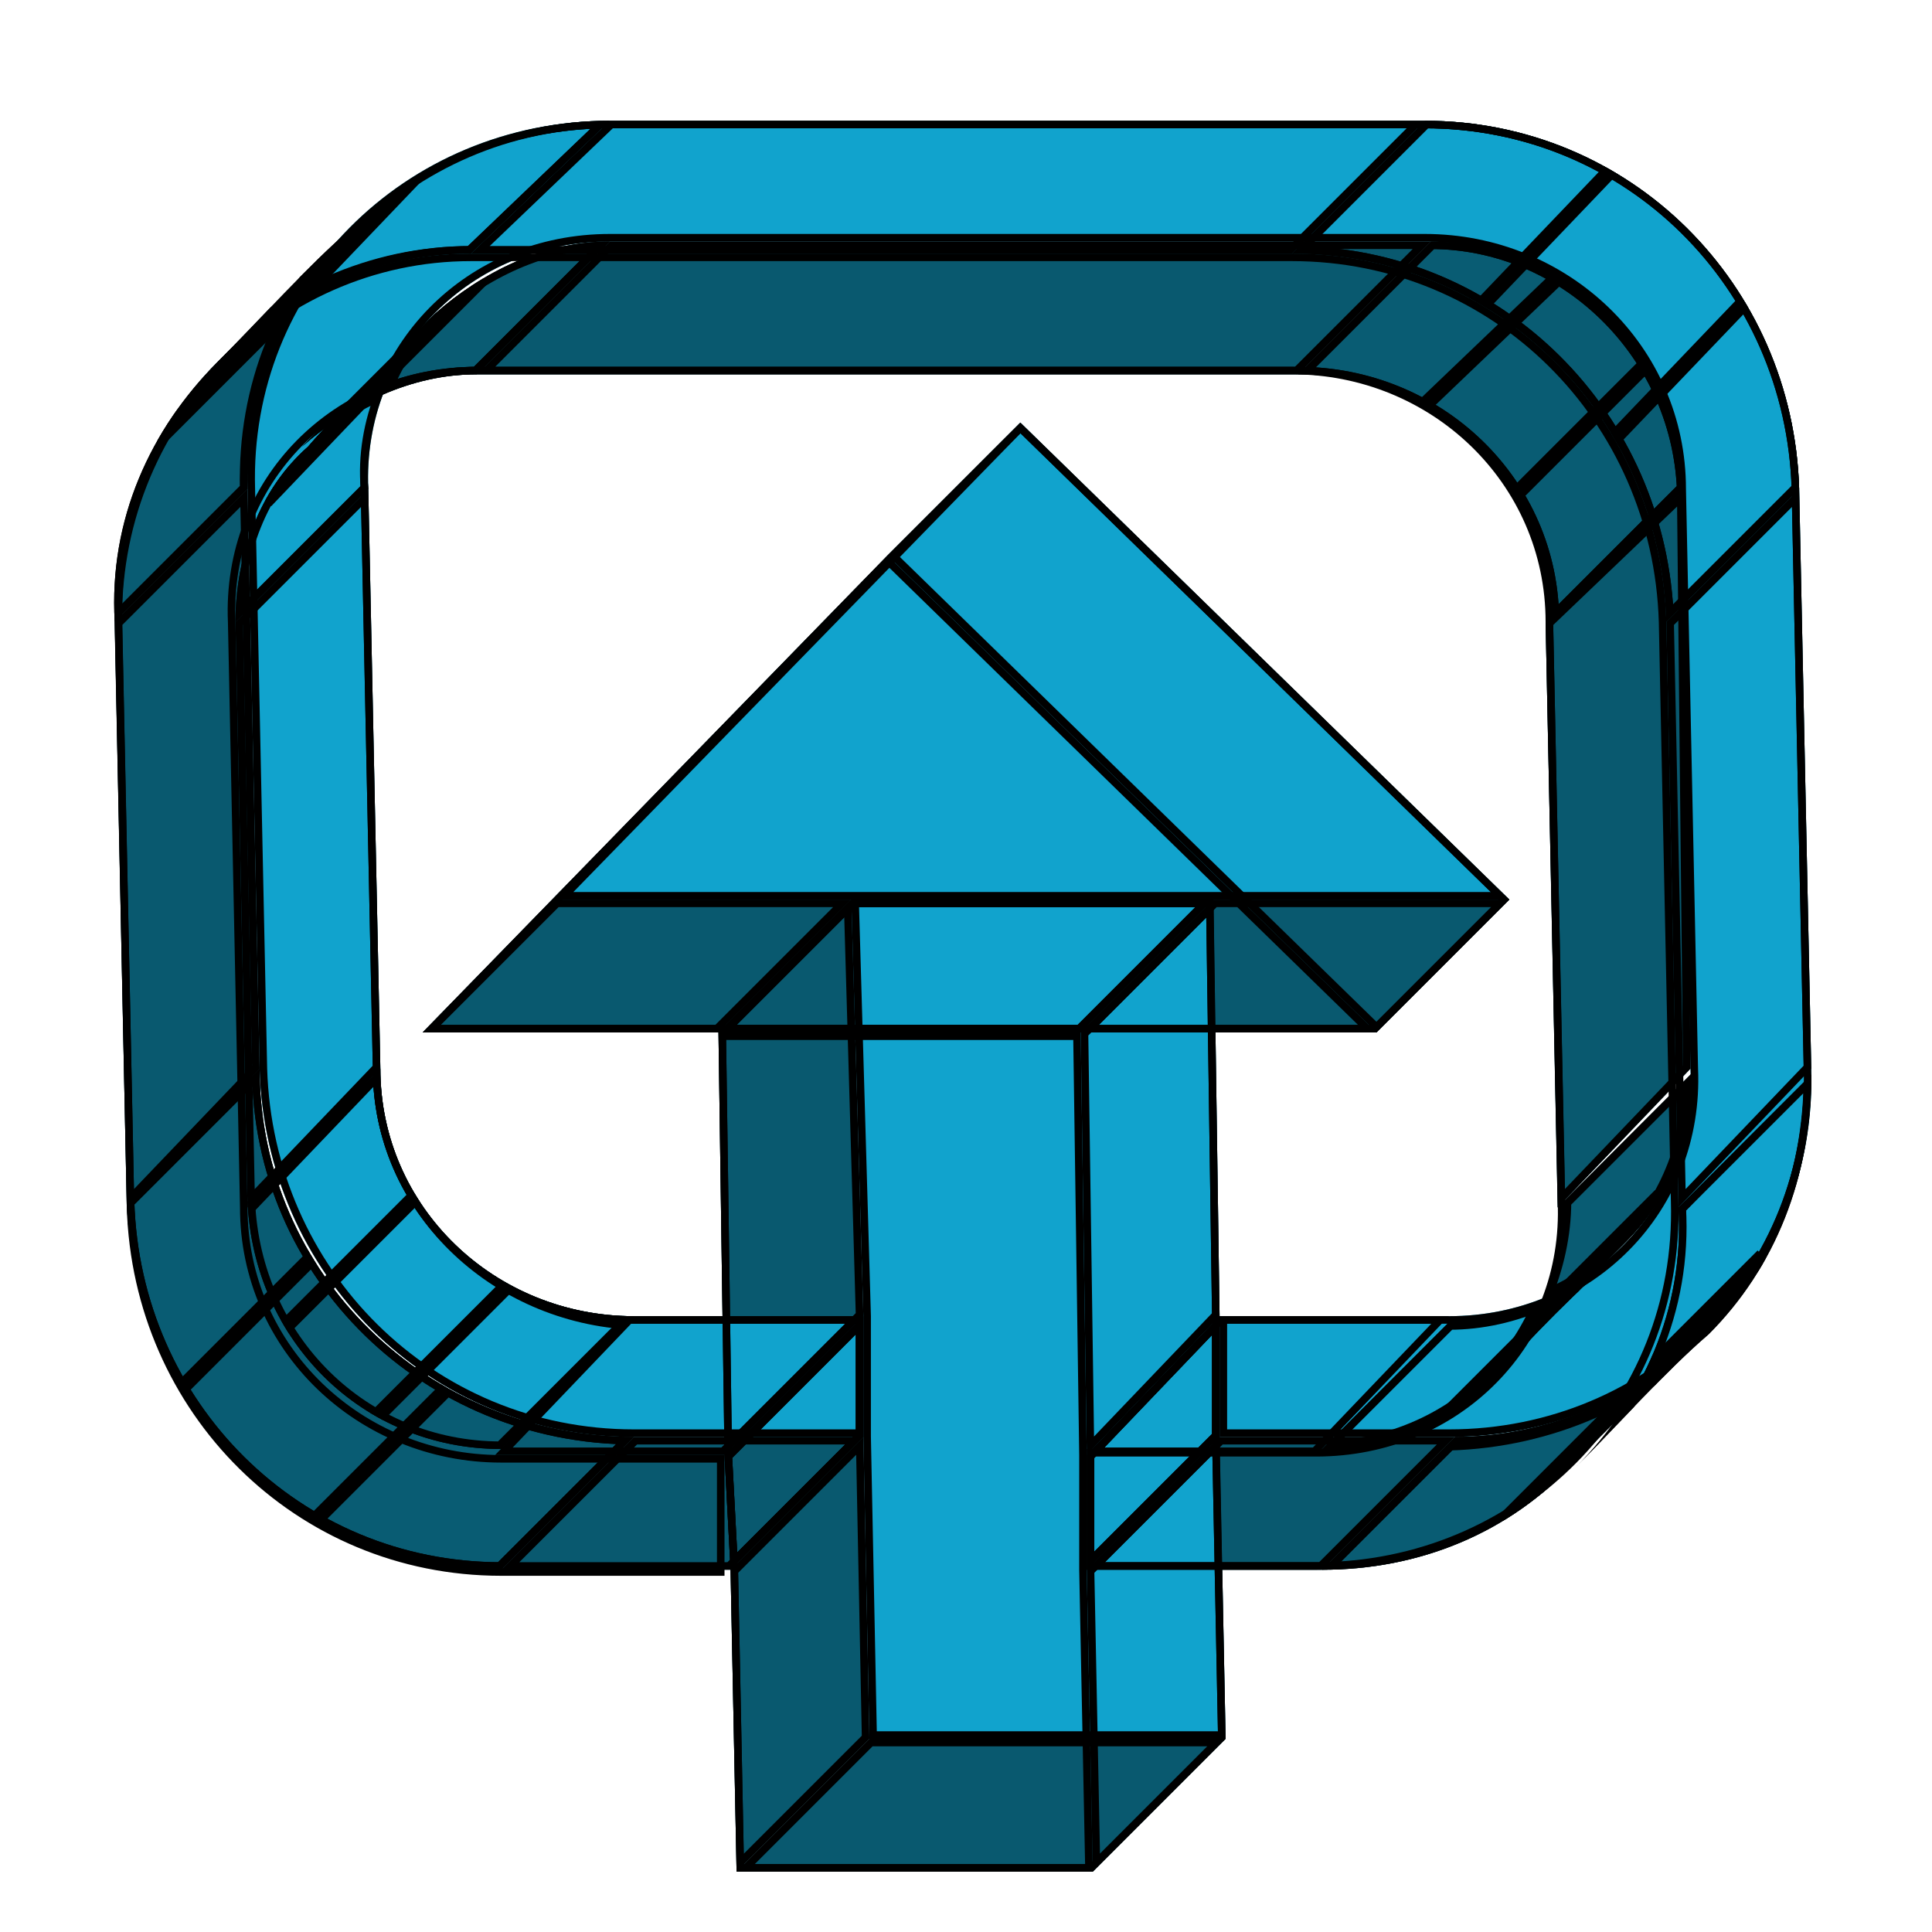
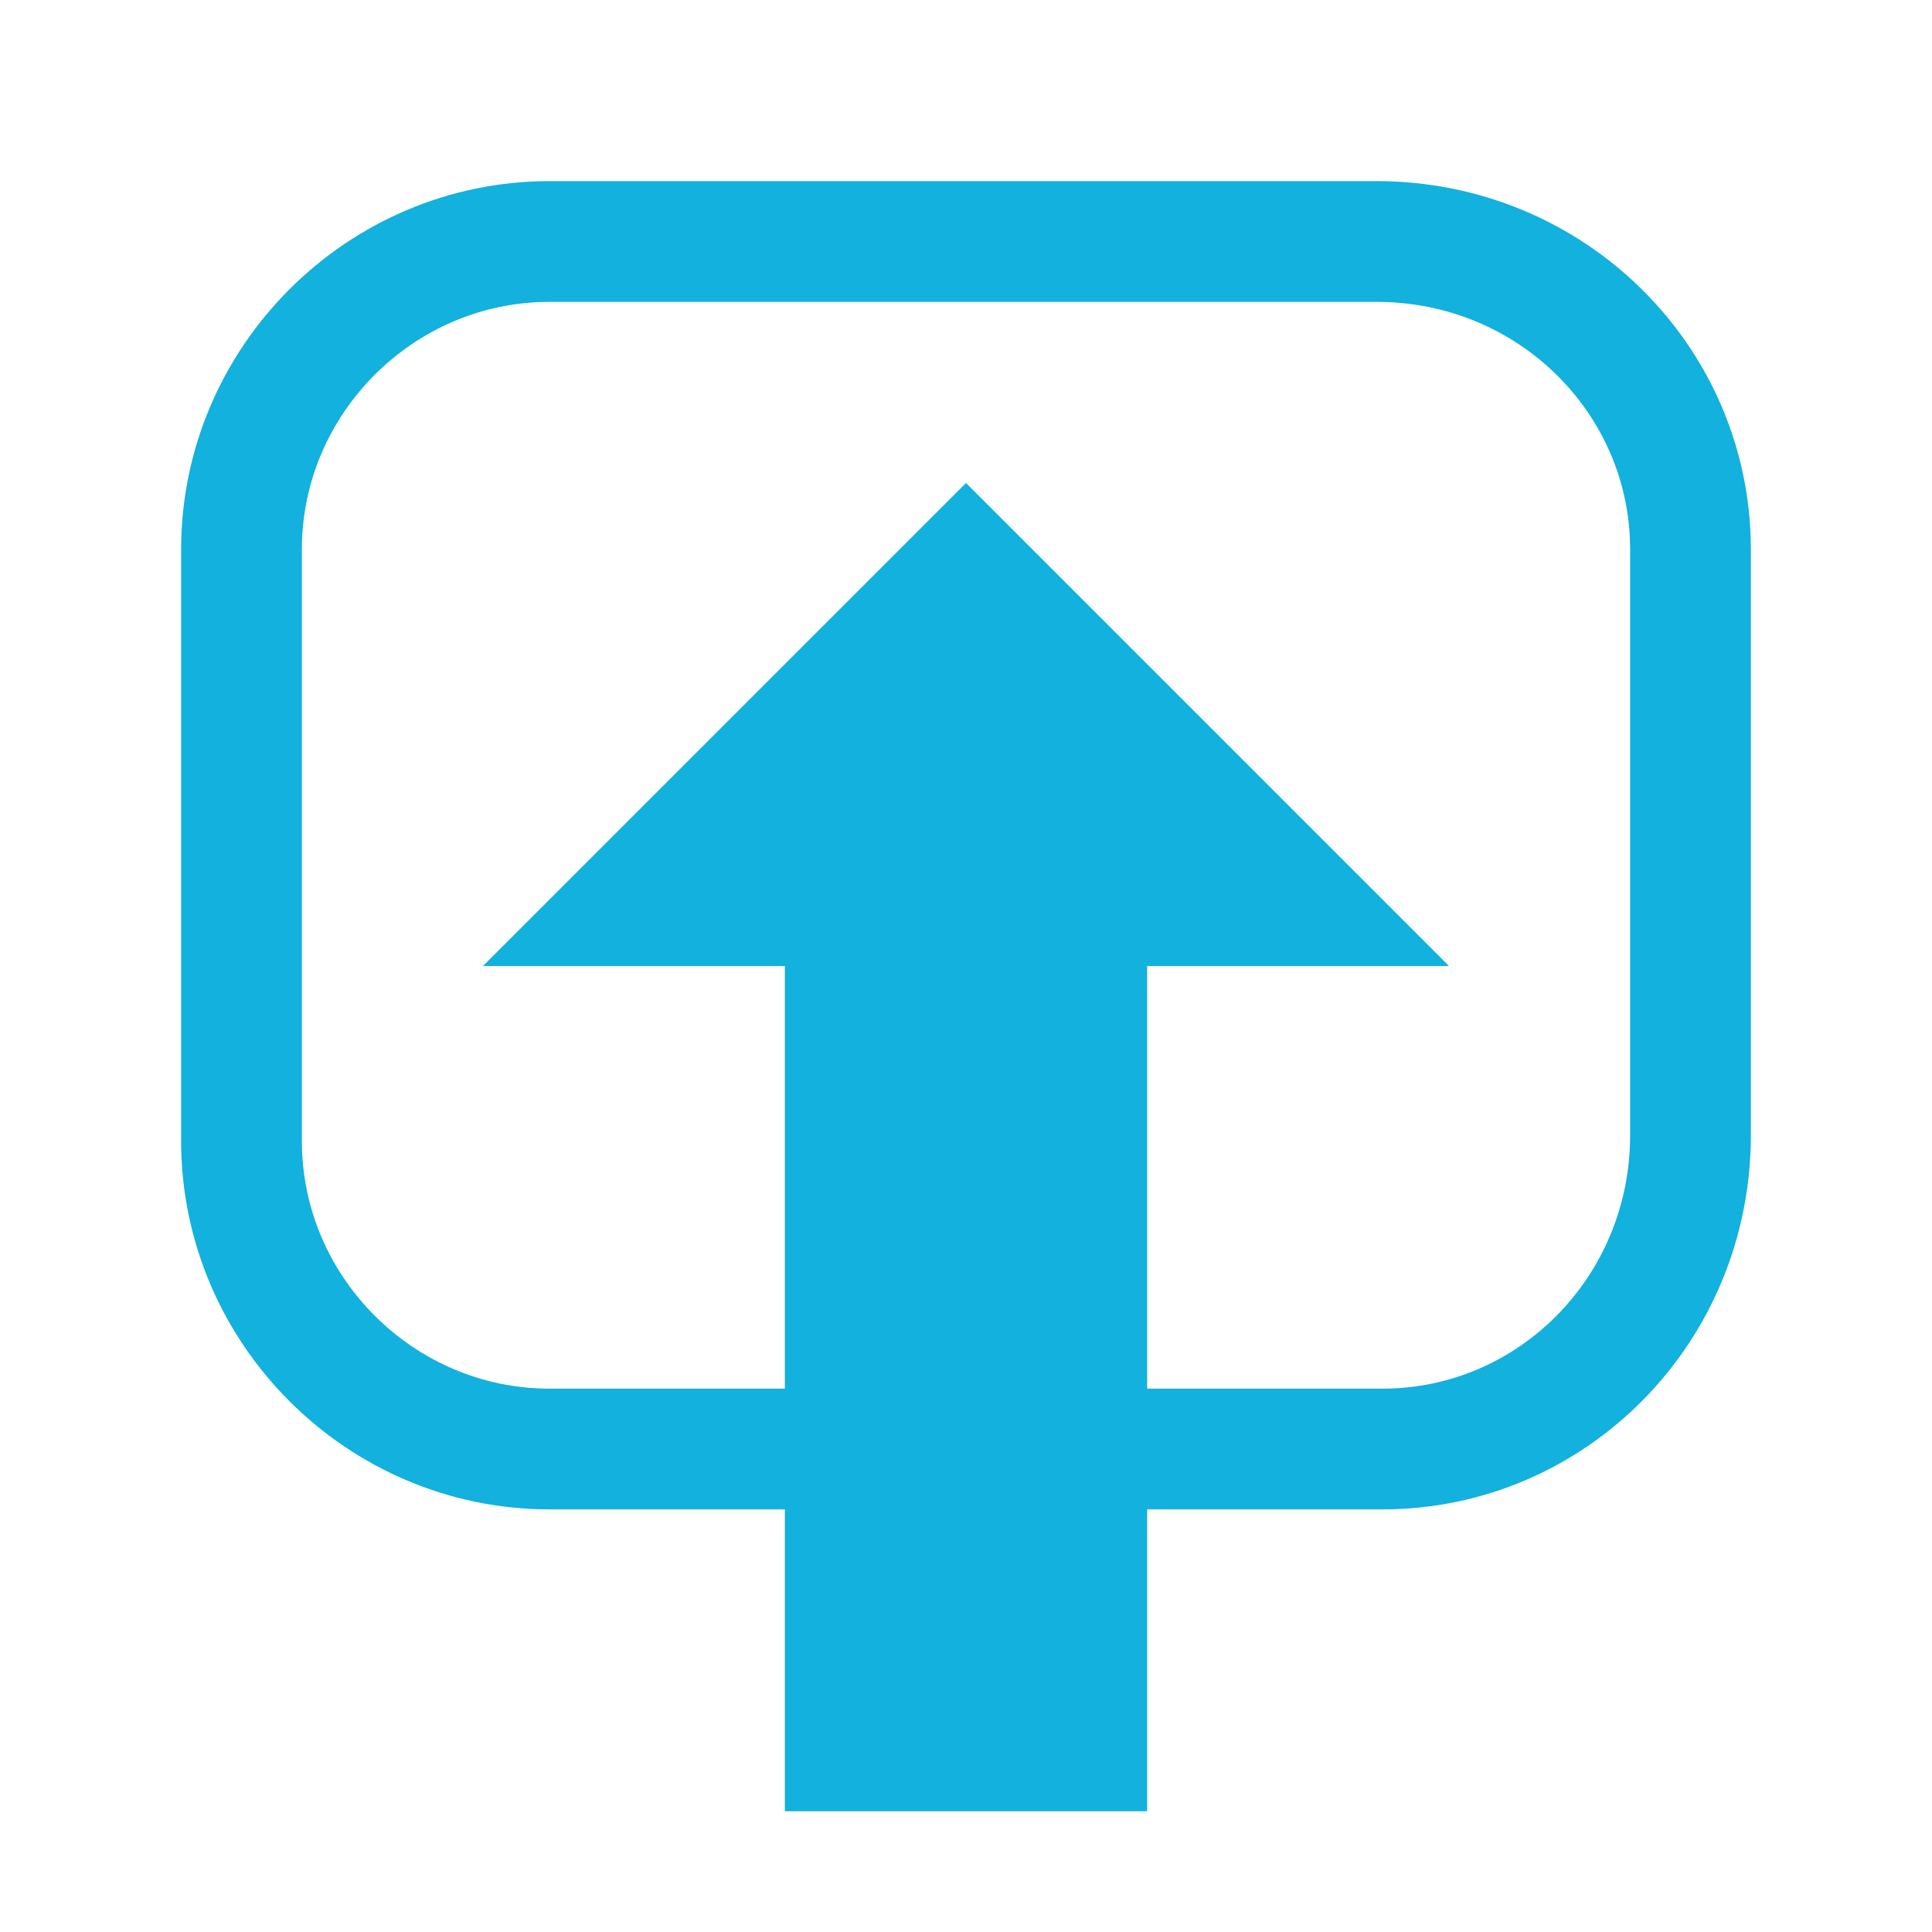
- <svg xmlns="http://www.w3.org/2000/svg" xmlns:xlink="http://www.w3.org/1999/xlink" viewBox="0 0 32 32">
+ <svg xmlns="http://www.w3.org/2000/svg" viewBox="0 0 32 32">
  <style type="text/css">
- 	.st0{enable-background:new    ;}
- 	.st1{clip-path:url(#SVGID_2_);enable-background:new    ;}
- 	.st2{fill:#095C73;}
- 	.st3{fill:#09596F;}
- 	.st4{clip-path:url(#SVGID_4_);enable-background:new    ;}
- 	.st5{clip-path:url(#SVGID_6_);enable-background:new    ;}
- 	.st6{clip-path:url(#SVGID_8_);enable-background:new    ;}
- 	.st7{clip-path:url(#SVGID_10_);enable-background:new    ;}
- 	.st8{fill:#11A3CD;}
- 	.st9{clip-path:url(#SVGID_12_);enable-background:new    ;}
- 	.st10{clip-path:url(#SVGID_14_);fill:none;stroke:#000000;stroke-width:0.25;stroke-miterlimit:10;}
- 	.st11{clip-path:url(#SVGID_16_);fill:none;stroke:#000000;stroke-width:0.25;stroke-miterlimit:10;}
- 	.st12{clip-path:url(#SVGID_18_);enable-background:new    ;}
- 	.st13{fill:none;stroke:#000000;stroke-width:0.25;stroke-miterlimit:10;}
- 	.st14{clip-path:url(#SVGID_18_);fill:none;stroke:#000000;stroke-width:0.25;stroke-miterlimit:10;}
- 	.st15{clip-path:url(#SVGID_20_);fill:none;stroke:#000000;stroke-width:0.25;stroke-miterlimit:10;}
- 	.st16{clip-path:url(#SVGID_22_);enable-background:new    ;}
- 	.st17{clip-path:url(#SVGID_22_);fill:none;stroke:#000000;stroke-width:0.25;stroke-miterlimit:10;}
- 	.st18{clip-path:url(#SVGID_24_);enable-background:new    ;}
- 	.st19{clip-path:url(#SVGID_24_);fill:none;stroke:#000000;stroke-width:0.25;stroke-miterlimit:10;}
- 	.st20{clip-path:url(#SVGID_26_);fill:none;stroke:#000000;stroke-width:0.25;stroke-miterlimit:10;}
- 	.st21{clip-path:url(#SVGID_28_);fill:none;stroke:#000000;stroke-width:0.25;stroke-miterlimit:10;}
- 	.st22{clip-path:url(#SVGID_30_);fill:none;stroke:#000000;stroke-width:0.25;stroke-miterlimit:10;}
- 	.st23{clip-path:url(#SVGID_32_);enable-background:new    ;}
- 	.st24{clip-path:url(#SVGID_32_);fill:none;stroke:#000000;stroke-width:0.25;stroke-miterlimit:10;}
- 	.st25{clip-path:url(#SVGID_34_);enable-background:new    ;}
- 	.st26{clip-path:url(#SVGID_34_);fill:none;stroke:#000000;stroke-width:0.25;stroke-miterlimit:10;}
- 	.st27{clip-path:url(#SVGID_36_);fill:none;stroke:#000000;stroke-width:0.25;stroke-miterlimit:10;}
- 	.st28{clip-path:url(#SVGID_38_);enable-background:new    ;}
- 	.st29{clip-path:url(#SVGID_38_);fill:none;stroke:#000000;stroke-width:0.25;stroke-miterlimit:10;}
- 	.st30{clip-path:url(#SVGID_40_);fill:none;stroke:#000000;stroke-width:0.25;stroke-miterlimit:10;}
- 	.st31{clip-path:url(#SVGID_42_);enable-background:new    ;}
- 	.st32{clip-path:url(#SVGID_42_);fill:none;stroke:#000000;stroke-width:0.25;stroke-miterlimit:10;}
- 	.st33{clip-path:url(#SVGID_44_);enable-background:new    ;}
- 	.st34{clip-path:url(#SVGID_44_);fill:none;stroke:#000000;stroke-width:0.25;stroke-miterlimit:10;}
- 	.st35{clip-path:url(#SVGID_46_);fill:none;stroke:#000000;stroke-width:0.25;stroke-miterlimit:10;}
- 	.st36{clip-path:url(#SVGID_48_);enable-background:new    ;}
- 	.st37{clip-path:url(#SVGID_48_);fill:none;stroke:#000000;stroke-width:0.25;stroke-miterlimit:10;}
- 	.st38{clip-path:url(#SVGID_50_);fill:none;stroke:#000000;stroke-width:0.25;stroke-miterlimit:10;}
- 	.st39{clip-path:url(#SVGID_52_);fill:none;stroke:#000000;stroke-width:0.25;stroke-miterlimit:10;}
- 	.st40{clip-path:url(#SVGID_54_);fill:none;stroke:#000000;stroke-width:0.25;stroke-miterlimit:10;}
- 	.st41{clip-path:url(#SVGID_56_);enable-background:new    ;}
- 	.st42{clip-path:url(#SVGID_56_);fill:none;stroke:#000000;stroke-width:0.25;stroke-miterlimit:10;}
- 	.st43{clip-path:url(#SVGID_58_);fill:none;stroke:#000000;stroke-width:0.25;stroke-miterlimit:10;}
- 	.st44{clip-path:url(#SVGID_60_);enable-background:new    ;}
- 	.st45{clip-path:url(#SVGID_60_);fill:none;stroke:#000000;stroke-width:0.25;stroke-miterlimit:10;}
- 	.st46{clip-path:url(#SVGID_62_);enable-background:new    ;}
- 	.st47{clip-path:url(#SVGID_62_);fill:none;stroke:#000000;stroke-width:0.25;stroke-miterlimit:10;}
- 	.st48{clip-path:url(#SVGID_64_);fill:none;stroke:#000000;stroke-width:0.25;stroke-miterlimit:10;}
- 	.st49{clip-path:url(#SVGID_66_);fill:none;stroke:#000000;stroke-width:0.25;stroke-miterlimit:10;}
- 	.st50{clip-path:url(#SVGID_68_);fill:none;stroke:#000000;stroke-width:0.25;stroke-miterlimit:10;}
- 	.st51{clip-path:url(#SVGID_70_);fill:none;stroke:#000000;stroke-width:0.25;stroke-miterlimit:10;}
- 	.st52{clip-path:url(#SVGID_72_);fill:none;stroke:#000000;stroke-width:0.25;stroke-miterlimit:10;}
- 	.st53{clip-path:url(#SVGID_74_);fill:none;stroke:#000000;stroke-width:0.25;stroke-miterlimit:10;}
- 	.st54{clip-path:url(#SVGID_76_);fill:none;stroke:#000000;stroke-width:0.25;stroke-miterlimit:10;}
- 	.st55{clip-path:url(#SVGID_78_);fill:none;stroke:#000000;stroke-width:0.25;stroke-miterlimit:10;}
- 	.st56{clip-path:url(#SVGID_80_);fill:none;stroke:#000000;stroke-width:0.25;stroke-miterlimit:10;}
- 	.st57{clip-path:url(#SVGID_82_);fill:none;stroke:#000000;stroke-width:0.25;stroke-miterlimit:10;}
- 	.st58{clip-path:url(#SVGID_84_);fill:none;stroke:#000000;stroke-width:0.25;stroke-miterlimit:10;}
- 	.st59{clip-path:url(#SVGID_86_);fill:none;stroke:#000000;stroke-width:0.25;stroke-miterlimit:10;}
- 	.st60{clip-path:url(#SVGID_88_);fill:none;stroke:#000000;stroke-width:0.25;stroke-miterlimit:10;}
- 	.st61{clip-path:url(#SVGID_90_);fill:none;stroke:#000000;stroke-width:0.25;stroke-miterlimit:10;}
- 	.st62{clip-path:url(#SVGID_92_);fill:none;stroke:#000000;stroke-width:0.25;stroke-miterlimit:10;}
- 	.st63{clip-path:url(#SVGID_94_);fill:none;stroke:#000000;stroke-width:0.25;stroke-miterlimit:10;}
- 	.st64{clip-path:url(#SVGID_96_);fill:none;stroke:#000000;stroke-width:0.25;stroke-miterlimit:10;}
- 	.st65{clip-path:url(#SVGID_98_);fill:none;stroke:#000000;stroke-width:0.25;stroke-miterlimit:10;}
+ 	.st0{fill:none;stroke:#12B1DE;stroke-width:2;stroke-miterlimit:10;}
+ 	.st1{fill:#12B1DE;}
</style>
  <g>
-     <g>
-       <g class="st0">
-         <g class="st0">
-           <defs>
-             <path id="SVGID_1_" class="st0" d="M27.9,8.1l-2.2,2.2c0-2.3-1.9-4.1-4.2-4.1L23.7,4C25.9,4,27.8,5.8,27.9,8.1z" />
-           </defs>
-           <clipPath id="SVGID_2_">
-             <use xlink:href="#SVGID_1_" style="overflow:visible;" />
-           </clipPath>
-           <g class="st1">
-             <path class="st2" d="M27.9,8.1l-2.2,2.2c0-2.3-1.9-4.1-4.2-4.1L23.7,4C25.9,4,27.8,5.8,27.9,8.1" />
-           </g>
-         </g>
-         <g>
-           <polygon class="st3" points="28,17.7 25.8,20 25.6,10.3 27.9,8.1     " />
-         </g>
-         <g>
-           <polygon class="st3" points="23.7,4 21.5,6.2 7.9,6.2 10.1,4     " />
-         </g>
-         <g class="st0">
-           <defs>
-             <path id="SVGID_3_" class="st0" d="M26.9,20.6l-2.2,2.2c0.7-0.7,1.2-1.8,1.2-2.9l2.2-2.2C28.1,18.9,27.6,19.9,26.9,20.6z" />
-           </defs>
-           <clipPath id="SVGID_4_">
-             <use xlink:href="#SVGID_3_" style="overflow:visible;" />
-           </clipPath>
-           <g class="st4">
-             <path class="st2" d="M26.9,20.6l-2.2,2.2c0.7-0.7,1.2-1.8,1.2-2.9l2.2-2.2C28.1,18.9,27.6,19.9,26.9,20.6" />
-           </g>
-         </g>
-         <g>
-           <polygon class="st3" points="25,14.9 22.8,17.1 17.9,17.1 20.1,14.9     " />
-         </g>
-         <g class="st0">
-           <defs>
-             <path id="SVGID_5_" class="st0" d="M5,7.4l2.2-2.2C8,4.5,9,4,10.1,4L7.9,6.2C6.8,6.2,5.8,6.7,5,7.4z" />
-           </defs>
-           <clipPath id="SVGID_6_">
-             <use xlink:href="#SVGID_5_" style="overflow:visible;" />
-           </clipPath>
-           <g class="st5">
-             <path class="st2" d="M10.1,4L7.9,6.2C6.8,6.2,5.8,6.7,5,7.4l2.2-2.2C8,4.5,9,4,10.1,4" />
-           </g>
-         </g>
-         <g class="st0">
-           <defs>
-             <path id="SVGID_7_" class="st0" d="M28.3,22l-2.2,2.2C25,25.4,23.5,26,21.9,26l2.2-2.2C25.7,23.8,27.2,23.1,28.3,22z" />
-           </defs>
-           <clipPath id="SVGID_8_">
-             <use xlink:href="#SVGID_7_" style="overflow:visible;" />
-           </clipPath>
-           <g class="st6">
-             <path class="st2" d="M28.3,22l-2.2,2.2C25,25.4,23.5,26,21.9,26l2.2-2.2C25.7,23.8,27.2,23.1,28.3,22" />
-           </g>
-         </g>
-         <g>
-           <polygon class="st3" points="20.1,14.9 17.9,17.1 11.9,17.1 14.1,14.9     " />
-         </g>
-         <g>
-           <polygon class="st3" points="20.2,23.8 18,26 18,24.1 20.2,21.8     " />
-         </g>
-         <g>
-           <polygon class="st3" points="24.1,23.8 21.9,26 18,26 20.2,23.8     " />
-         </g>
-         <g class="st0">
-           <defs>
-             <path id="SVGID_9_" class="st0" d="M3.6,6l2.2-2.2C4.7,4.9,4.1,6.4,4.1,8.1l-2.2,2.2C1.8,8.6,2.5,7.1,3.6,6z" />
-           </defs>
-           <clipPath id="SVGID_10_">
-             <use xlink:href="#SVGID_9_" style="overflow:visible;" />
-           </clipPath>
-           <g class="st7">
-             <path class="st2" d="M4.1,8.1l-2.2,2.2c0-1.7,0.6-3.2,1.7-4.3l2.2-2.2C4.7,4.9,4.1,6.4,4.1,8.1" />
-           </g>
-         </g>
-         <g>
-           <polygon class="st3" points="9.2,14.9 7,17.1 14.7,9.2 16.9,7     " />
-         </g>
-         <g>
-           <polygon class="st3" points="14.1,14.9 11.9,17.1 7,17.1 9.2,14.9     " />
-         </g>
-         <g>
-           <polygon class="st8" points="16.9,7 25,14.9 20.1,14.9 14.1,14.9 9.2,14.9     " />
-         </g>
-         <g>
-           <polygon class="st3" points="14.3,21.8 12,24.1 11.9,17.1 14.1,14.9     " />
-         </g>
-         <g>
-           <polygon class="st3" points="14.3,23.8 12.1,26 12,24.1 14.3,21.8     " />
-         </g>
-         <g>
-           <polygon class="st3" points="14.3,23.8 12.1,26 8.3,26 10.5,23.8     " />
-         </g>
-         <g>
-           <polygon class="st3" points="4.3,17.7 2.1,20 1.9,10.3 4.1,8.1     " />
-         </g>
-         <g>
-           <polygon class="st3" points="14.4,28.8 12.2,31 12.1,26 14.3,23.8     " />
-         </g>
-         <g>
-           <polygon class="st3" points="20.3,28.8 18.1,31 12.2,31 14.4,28.8     " />
-         </g>
-         <g>
-           <polygon class="st8" points="20.1,14.9 20.2,21.8 20.2,23.8 20.3,28.8 14.4,28.8 14.3,23.8 14.3,21.8 14.1,14.9     " />
-         </g>
-         <g>
-           <path class="st8" d="M23.6,2c3.4,0,6.1,2.7,6.2,6.1l0.2,9.6c0.1,3.4-2.6,6.1-6,6.1h-3.8l0-2H24c2.3,0,4.1-1.8,4-4.1l-0.2-9.6      c0-2.3-1.9-4.1-4.2-4.1H10.1C7.8,4,6,5.8,6.1,8.1l0.2,9.6c0,2.3,1.9,4.1,4.2,4.1h3.8l0,2h-3.8c-3.4,0-6.1-2.7-6.2-6.1L4.1,8.1      C4,4.7,6.7,2,10.1,2L23.6,2z" />
-         </g>
-         <g class="st0">
-           <defs>
-             <path id="SVGID_11_" class="st0" d="M10.5,23.8L8.3,26c-3.4,0-6.1-2.7-6.2-6.1l2.2-2.2C4.3,21.1,7.1,23.8,10.5,23.8z" />
-           </defs>
-           <clipPath id="SVGID_12_">
-             <use xlink:href="#SVGID_11_" style="overflow:visible;" />
-           </clipPath>
-           <g class="st9">
-             <path class="st2" d="M10.5,23.8L8.3,26c-3.4,0-6.1-2.7-6.2-6.1l2.2-2.2C4.3,21.1,7.1,23.8,10.5,23.8" />
-           </g>
-         </g>
-       </g>
-     </g>
-   </g>
-   <g>
-     <g>
-       <g class="st0">
-         <g class="st0">
-           <defs>
-             <path id="SVGID_13_" class="st0" d="M21.4,4.2c3.4,0,6.1,2.7,6.2,6.1l0.2,9.6c0.1,3.4-2.6,6.1-6,6.1H18l0-2h3.8       c2.3,0,4.1-1.8,4-4.1l-0.2-9.6c0-2.3-1.9-4.1-4.2-4.1H7.9c-2.3,0-4.1,1.8-4,4.1L4.1,20c0,2.3,1.9,4.1,4.2,4.1H12l0,2H8.3       c-3.4,0-6.1-2.7-6.2-6.1l-0.2-9.6C1.8,7,4.5,4.2,7.8,4.2H21.4z" />
-           </defs>
-           <clipPath id="SVGID_14_">
-             <use xlink:href="#SVGID_13_" style="overflow:visible;" />
-           </clipPath>
-           <path class="st10" d="M21.4,4.2c3.4,0,6.1,2.7,6.2,6.1l0.2,9.6c0.1,3.4-2.6,6.1-6,6.1H18l0-2h3.8c2.3,0,4.1-1.8,4-4.1l-0.2-9.6      c0-2.3-1.9-4.1-4.2-4.1H7.9c-2.3,0-4.1,1.8-4,4.1L4.1,20c0,2.3,1.9,4.1,4.2,4.1H12l0,2H8.3c-3.4,0-6.1-2.7-6.2-6.1l-0.2-9.6      C1.8,7,4.5,4.2,7.8,4.2H21.4z" />
-         </g>
-         <g class="st0">
-           <defs>
-             <path id="SVGID_15_" class="st0" d="M23.6,2c3.4,0,6.1,2.7,6.2,6.1l0.2,9.6c0.1,3.4-2.6,6.1-6,6.1h-3.8l0-2H24       c2.3,0,4.1-1.8,4-4.1l-0.2-9.6c0-2.3-1.9-4.1-4.2-4.1H10.1C7.8,4,6,5.8,6.1,8.1l0.2,9.6c0,2.3,1.9,4.1,4.2,4.1h3.8l0,2h-3.8       c-3.4,0-6.1-2.7-6.2-6.1L4.1,8.1C4,4.7,6.7,2,10.1,2L23.6,2z" />
-           </defs>
-           <clipPath id="SVGID_16_">
-             <use xlink:href="#SVGID_15_" style="overflow:visible;" />
-           </clipPath>
-           <path class="st11" d="M23.6,2c3.4,0,6.1,2.7,6.2,6.1l0.2,9.6c0.1,3.4-2.6,6.1-6,6.1h-3.8l0-2H24c2.3,0,4.1-1.8,4-4.1l-0.2-9.6      c0-2.3-1.9-4.1-4.2-4.1H10.1C7.8,4,6,5.8,6.1,8.1l0.2,9.6c0,2.3,1.9,4.1,4.2,4.1h3.8l0,2h-3.8c-3.4,0-6.1-2.7-6.2-6.1L4.1,8.1      C4,4.7,6.7,2,10.1,2L23.6,2z" />
-         </g>
-         <g class="st0">
-           <defs>
-             <path id="SVGID_17_" class="st0" d="M23.6,2c3.4,0,6.1,2.7,6.2,6.1l-2.2,2.2c-0.1-3.4-2.8-6.1-6.2-6.1L23.6,2z" />
-           </defs>
-           <clipPath id="SVGID_18_">
-             <use xlink:href="#SVGID_17_" style="overflow:visible;" />
-           </clipPath>
-           <g class="st12">
-             <g>
-               <path class="st13" d="M23.6,2l-2.2,2.2c3.4,0,6.1,2.7,6.2,6.1l2.2-2.2C29.8,4.7,27,2,23.6,2z" />
-               <line class="st13" x1="26.7" y1="2.8" x2="24.5" y2="5.1" />
-               <line class="st13" x1="28.9" y1="5" x2="26.7" y2="7.3" />
-             </g>
-           </g>
-           <path class="st14" d="M23.6,2c3.4,0,6.1,2.7,6.2,6.1l-2.2,2.2c-0.1-3.4-2.8-6.1-6.2-6.1L23.6,2z" />
-         </g>
-         <g class="st0">
-           <defs>
-             <polygon id="SVGID_19_" class="st0" points="29.8,8.1 30,17.7 27.8,20 27.6,10.3      " />
-           </defs>
-           <clipPath id="SVGID_20_">
-             <use xlink:href="#SVGID_19_" style="overflow:visible;" />
-           </clipPath>
-           <polygon class="st15" points="29.8,8.1 30,17.7 27.8,20 27.6,10.3     " />
-         </g>
-         <g class="st0">
-           <defs>
-             <path id="SVGID_21_" class="st0" d="M28.3,22l-2.2,2.2C25,25.4,23.5,26,21.9,26l2.2-2.2C25.7,23.8,27.2,23.1,28.3,22z" />
-           </defs>
-           <clipPath id="SVGID_22_">
-             <use xlink:href="#SVGID_21_" style="overflow:visible;" />
-           </clipPath>
-           <g class="st16">
-             <g>
-               <path class="st13" d="M30,17.7L27.8,20c0.1,3.4-2.6,6.1-6,6.1l2.2-2.2C27.4,23.8,30.1,21.1,30,17.7z" />
-               <line class="st13" x1="27.1" y1="23" x2="24.9" y2="25.2" />
-             </g>
-           </g>
-           <path class="st17" d="M28.3,22l-2.2,2.2C25,25.4,23.5,26,21.9,26l2.2-2.2C25.7,23.8,27.2,23.1,28.3,22z" />
-         </g>
-         <g class="st0">
-           <defs>
-             <path id="SVGID_23_" class="st0" d="M26.1,24.3c1.1-1.1,1.8-2.6,1.7-4.3l2.2-2.2c0,1.7-0.6,3.2-1.7,4.3       C27.6,22.7,26.8,23.6,26.1,24.3z" />
-           </defs>
-           <clipPath id="SVGID_24_">
-             <use xlink:href="#SVGID_23_" style="overflow:visible;" />
-           </clipPath>
-           <g class="st18">
-             <g>
-               <path class="st13" d="M30,17.7L27.8,20c0.1,3.4-2.6,6.1-6,6.1l2.2-2.2C27.4,23.8,30.1,21.1,30,17.7z" />
-               <line class="st13" x1="29.2" y1="20.8" x2="27" y2="23" />
-             </g>
-           </g>
-           <path class="st19" d="M26.1,24.3c1.1-1.1,1.8-2.6,1.7-4.3l2.2-2.2c0,1.7-0.6,3.2-1.7,4.3C27.6,22.7,26.8,23.6,26.1,24.3z" />
-         </g>
-         <g class="st0">
-           <defs>
-             <polygon id="SVGID_25_" class="st0" points="24.1,23.8 21.9,26 18,26 20.2,23.8      " />
-           </defs>
-           <clipPath id="SVGID_26_">
-             <use xlink:href="#SVGID_25_" style="overflow:visible;" />
-           </clipPath>
-           <polygon class="st20" points="24.1,23.8 21.9,26 18,26 20.2,23.8     " />
-         </g>
-         <g class="st0">
-           <defs>
-             <polygon id="SVGID_27_" class="st0" points="20.2,23.8 18,26 18,24.1 20.2,21.8      " />
-           </defs>
-           <clipPath id="SVGID_28_">
-             <use xlink:href="#SVGID_27_" style="overflow:visible;" />
-           </clipPath>
-           <polygon class="st21" points="20.2,23.8 18,26 18,24.1 20.2,21.8     " />
-         </g>
-         <g class="st0">
-           <defs>
-             <polygon id="SVGID_29_" class="st0" points="20.2,21.8 24,21.8 21.8,24.1 18,24.1      " />
-           </defs>
-           <clipPath id="SVGID_30_">
-             <use xlink:href="#SVGID_29_" style="overflow:visible;" />
-           </clipPath>
-           <polygon class="st22" points="20.2,21.8 24,21.8 21.8,24.1 18,24.1     " />
-         </g>
-         <g class="st0">
-           <defs>
-             <path id="SVGID_31_" class="st0" d="M26.9,20.6l-2.2,2.2c0.7-0.7,1.2-1.8,1.2-2.9l2.2-2.2C28.1,18.9,27.6,19.9,26.9,20.6z" />
-           </defs>
-           <clipPath id="SVGID_32_">
-             <use xlink:href="#SVGID_31_" style="overflow:visible;" />
-           </clipPath>
-           <g class="st23">
-             <g>
-               <path class="st13" d="M24,21.8l-2.2,2.2c2.3,0,4.1-1.8,4-4.1l2.2-2.2C28.1,20,26.3,21.8,24,21.8z" />
-               <line class="st13" x1="27.5" y1="19.8" x2="25.3" y2="22" />
-             </g>
-           </g>
-           <path class="st24" d="M26.9,20.6l-2.2,2.2c0.7-0.7,1.2-1.8,1.2-2.9l2.2-2.2C28.1,18.9,27.6,19.9,26.9,20.6z" />
-         </g>
-         <g class="st0">
-           <defs>
-             <path id="SVGID_33_" class="st0" d="M24.7,22.9c-0.7,0.7-1.7,1.2-2.9,1.2l2.2-2.2c1.1,0,2.1-0.5,2.9-1.2       C26.2,21.3,25.3,22.2,24.7,22.9z" />
-           </defs>
-           <clipPath id="SVGID_34_">
-             <use xlink:href="#SVGID_33_" style="overflow:visible;" />
-           </clipPath>
-           <g class="st25">
-             <g>
-               <path class="st13" d="M24,21.8l-2.2,2.2c2.3,0,4.1-1.8,4-4.1l2.2-2.2C28.1,20,26.3,21.8,24,21.8z" />
-               <line class="st13" x1="26.1" y1="21.3" x2="23.9" y2="23.5" />
-             </g>
-           </g>
-           <path class="st26" d="M24.7,22.9c-0.7,0.7-1.7,1.2-2.9,1.2l2.2-2.2c1.1,0,2.1-0.5,2.9-1.2C26.2,21.3,25.3,22.2,24.7,22.9z" />
-         </g>
-         <g class="st0">
-           <defs>
-             <polygon id="SVGID_35_" class="st0" points="28,17.7 25.8,20 25.6,10.3 27.9,8.1      " />
-           </defs>
-           <clipPath id="SVGID_36_">
-             <use xlink:href="#SVGID_35_" style="overflow:visible;" />
-           </clipPath>
-           <polygon class="st27" points="28,17.7 25.8,20 25.6,10.3 27.9,8.1     " />
-         </g>
-         <g class="st0">
-           <defs>
-             <path id="SVGID_37_" class="st0" d="M27.9,8.1l-2.2,2.2c0-2.3-1.9-4.1-4.2-4.1L23.7,4C25.9,4,27.8,5.8,27.9,8.1z" />
-           </defs>
-           <clipPath id="SVGID_38_">
-             <use xlink:href="#SVGID_37_" style="overflow:visible;" />
-           </clipPath>
-           <g class="st28">
-             <g>
-               <path class="st13" d="M27.9,8.1l-2.2,2.2c0-2.3-1.9-4.1-4.2-4.1L23.7,4C25.9,4,27.8,5.8,27.9,8.1z" />
-               <line class="st13" x1="27.3" y1="6" x2="25" y2="8.3" />
-               <line class="st13" x1="25.8" y1="4.6" x2="23.5" y2="6.8" />
-             </g>
-           </g>
-           <path class="st29" d="M27.9,8.1l-2.2,2.2c0-2.3-1.9-4.1-4.2-4.1L23.7,4C25.9,4,27.8,5.8,27.9,8.1z" />
-         </g>
-         <g class="st0">
-           <defs>
-             <polygon id="SVGID_39_" class="st0" points="23.7,4 21.5,6.2 7.9,6.2 10.1,4      " />
-           </defs>
-           <clipPath id="SVGID_40_">
-             <use xlink:href="#SVGID_39_" style="overflow:visible;" />
-           </clipPath>
-           <polygon class="st30" points="23.7,4 21.5,6.2 7.9,6.2 10.1,4     " />
-         </g>
-         <g class="st0">
-           <defs>
-             <path id="SVGID_41_" class="st0" d="M7.2,5.2C6.5,5.9,6,7,6.1,8.1l-2.2,2.2c0-1.1,0.4-2.2,1.2-2.9C5.7,6.7,6.6,5.9,7.2,5.2z" />
-           </defs>
-           <clipPath id="SVGID_42_">
-             <use xlink:href="#SVGID_41_" style="overflow:visible;" />
-           </clipPath>
-           <g class="st31">
-             <g>
-               <path class="st13" d="M10.1,4L7.9,6.2c-2.3,0-4.1,1.8-4,4.1l2.2-2.2C6,5.8,7.8,4,10.1,4z" />
-               <line class="st13" x1="6.6" y1="6" x2="4.4" y2="8.3" />
-             </g>
-           </g>
-           <path class="st32" d="M7.2,5.2C6.5,5.9,6,7,6.1,8.1l-2.2,2.2c0-1.1,0.4-2.2,1.2-2.9C5.7,6.7,6.6,5.9,7.2,5.2z" />
-         </g>
-         <g class="st0">
-           <defs>
-             <path id="SVGID_43_" class="st0" d="M5,7.4l2.2-2.2C8,4.5,9,4,10.1,4L7.9,6.2C6.8,6.2,5.8,6.7,5,7.4z" />
-           </defs>
-           <clipPath id="SVGID_44_">
-             <use xlink:href="#SVGID_43_" style="overflow:visible;" />
-           </clipPath>
-           <g class="st33">
-             <g>
-               <path class="st13" d="M10.1,4L7.9,6.2c-2.3,0-4.1,1.8-4,4.1l2.2-2.2C6,5.8,7.8,4,10.1,4z" />
-               <line class="st13" x1="8" y1="4.6" x2="5.8" y2="6.8" />
-             </g>
-           </g>
-           <path class="st34" d="M5,7.4l2.2-2.2C8,4.5,9,4,10.1,4L7.9,6.2C6.8,6.2,5.8,6.7,5,7.4z" />
-         </g>
-         <g class="st0">
-           <defs>
-             <polygon id="SVGID_45_" class="st0" points="6.1,8.1 6.3,17.7 4.1,20 3.9,10.3      " />
-           </defs>
-           <clipPath id="SVGID_46_">
-             <use xlink:href="#SVGID_45_" style="overflow:visible;" />
-           </clipPath>
-           <polygon class="st35" points="6.1,8.1 6.3,17.7 4.1,20 3.9,10.3     " />
-         </g>
-         <g class="st0">
-           <defs>
-             <path id="SVGID_47_" class="st0" d="M6.3,17.7c0,2.3,1.9,4.1,4.2,4.1l-2.2,2.2c-2.3,0-4.1-1.8-4.2-4.1L6.3,17.7z" />
-           </defs>
-           <clipPath id="SVGID_48_">
-             <use xlink:href="#SVGID_47_" style="overflow:visible;" />
-           </clipPath>
-           <g class="st36">
-             <g>
-               <path class="st13" d="M6.3,17.7L4.1,20c0,2.3,1.9,4.1,4.2,4.1l2.2-2.2C8.2,21.8,6.3,20,6.3,17.7z" />
-               <line class="st13" x1="6.9" y1="19.8" x2="4.7" y2="22" />
-               <line class="st13" x1="8.4" y1="21.3" x2="6.2" y2="23.5" />
-             </g>
-           </g>
-           <path class="st37" d="M6.3,17.7c0,2.3,1.9,4.1,4.2,4.1l-2.2,2.2c-2.3,0-4.1-1.8-4.2-4.1L6.3,17.7z" />
-         </g>
-         <g class="st0">
-           <defs>
-             <polygon id="SVGID_49_" class="st0" points="10.4,21.8 14.3,21.8 12,24.1 8.2,24.1      " />
-           </defs>
-           <clipPath id="SVGID_50_">
-             <use xlink:href="#SVGID_49_" style="overflow:visible;" />
-           </clipPath>
-           <polygon class="st38" points="10.4,21.8 14.3,21.8 12,24.1 8.2,24.1     " />
-         </g>
-         <g class="st0">
-           <defs>
-             <polygon id="SVGID_51_" class="st0" points="14.3,21.8 14.3,23.8 12.1,26 12,24.1      " />
-           </defs>
-           <clipPath id="SVGID_52_">
-             <use xlink:href="#SVGID_51_" style="overflow:visible;" />
-           </clipPath>
-           <polygon class="st39" points="14.3,21.8 14.3,23.8 12.1,26 12,24.1     " />
-         </g>
-         <g class="st0">
-           <defs>
-             <polygon id="SVGID_53_" class="st0" points="14.3,23.8 12.1,26 8.3,26 10.5,23.8      " />
-           </defs>
-           <clipPath id="SVGID_54_">
-             <use xlink:href="#SVGID_53_" style="overflow:visible;" />
-           </clipPath>
-           <polygon class="st40" points="14.3,23.8 12.1,26 8.3,26 10.5,23.8     " />
-         </g>
-         <g class="st0">
-           <defs>
-             <path id="SVGID_55_" class="st0" d="M10.5,23.8L8.3,26c-3.4,0-6.1-2.7-6.2-6.1l2.2-2.2C4.3,21.1,7.1,23.8,10.5,23.8z" />
-           </defs>
-           <clipPath id="SVGID_56_">
-             <use xlink:href="#SVGID_55_" style="overflow:visible;" />
-           </clipPath>
-           <g class="st41">
-             <g>
-               <path class="st13" d="M10.5,23.8L8.3,26c-3.4,0-6.1-2.7-6.2-6.1l2.2-2.2C4.3,21.1,7.1,23.8,10.5,23.8z" />
-               <line class="st13" x1="7.4" y1="23" x2="5.2" y2="25.2" />
-               <line class="st13" x1="5.2" y1="20.8" x2="3" y2="23" />
-             </g>
-           </g>
-           <path class="st42" d="M10.5,23.8L8.3,26c-3.4,0-6.1-2.7-6.2-6.1l2.2-2.2C4.3,21.1,7.1,23.8,10.5,23.8z" />
-         </g>
-         <g class="st0">
-           <defs>
-             <polygon id="SVGID_57_" class="st0" points="4.3,17.7 2.1,20 1.9,10.3 4.1,8.1      " />
-           </defs>
-           <clipPath id="SVGID_58_">
-             <use xlink:href="#SVGID_57_" style="overflow:visible;" />
-           </clipPath>
-           <polygon class="st43" points="4.3,17.7 2.1,20 1.9,10.3 4.1,8.1     " />
-         </g>
-         <g class="st0">
-           <defs>
-             <path id="SVGID_59_" class="st0" d="M5.8,3.8C6.9,2.7,8.4,2,10.1,2L7.8,4.2C6.2,4.2,4.7,4.9,3.6,6C4.3,5.3,5.1,4.4,5.8,3.8z" />
-           </defs>
-           <clipPath id="SVGID_60_">
-             <use xlink:href="#SVGID_59_" style="overflow:visible;" />
-           </clipPath>
-           <g class="st44">
-             <g>
-               <path class="st13" d="M4.1,8.1l-2.2,2.2C1.8,7,4.5,4.2,7.8,4.2L10.1,2C6.7,2,4,4.7,4.1,8.1z" />
-               <line class="st13" x1="7" y1="2.8" x2="4.8" y2="5.1" />
-             </g>
-           </g>
-           <path class="st45" d="M5.8,3.8C6.9,2.7,8.4,2,10.1,2L7.8,4.2C6.2,4.2,4.7,4.9,3.6,6C4.3,5.3,5.1,4.4,5.8,3.8z" />
-         </g>
-         <g class="st0">
-           <defs>
-             <path id="SVGID_61_" class="st0" d="M3.6,6l2.2-2.2C4.7,4.9,4.1,6.4,4.1,8.1l-2.2,2.2C1.8,8.6,2.5,7.1,3.6,6z" />
-           </defs>
-           <clipPath id="SVGID_62_">
-             <use xlink:href="#SVGID_61_" style="overflow:visible;" />
-           </clipPath>
-           <g class="st46">
-             <g>
-               <path class="st13" d="M4.1,8.1l-2.2,2.2C1.8,7,4.5,4.2,7.8,4.2L10.1,2C6.7,2,4,4.7,4.1,8.1z" />
-               <line class="st13" x1="4.9" y1="5" x2="2.6" y2="7.3" />
-             </g>
-           </g>
-           <path class="st47" d="M3.6,6l2.2-2.2C4.7,4.9,4.1,6.4,4.1,8.1l-2.2,2.2C1.8,8.6,2.5,7.1,3.6,6z" />
-         </g>
-         <g class="st0">
-           <defs>
-             <polygon id="SVGID_63_" class="st0" points="10.1,2 23.6,2 21.4,4.2 7.8,4.2      " />
-           </defs>
-           <clipPath id="SVGID_64_">
-             <use xlink:href="#SVGID_63_" style="overflow:visible;" />
-           </clipPath>
-           <polygon class="st48" points="10.1,2 23.6,2 21.4,4.2 7.8,4.2     " />
-         </g>
-         <g class="st0">
-           <defs>
-             <polygon id="SVGID_65_" class="st0" points="17.9,17.1 18,24.1 18,26 18.1,31 12.2,31 12.1,26 12,24.1 11.9,17.1      " />
-           </defs>
-           <clipPath id="SVGID_66_">
-             <use xlink:href="#SVGID_65_" style="overflow:visible;" />
-           </clipPath>
-           <polygon class="st49" points="17.9,17.1 18,24.1 18,26 18.1,31 12.2,31 12.1,26 12,24.1 11.9,17.1     " />
-         </g>
-         <g class="st0">
-           <defs>
-             <polygon id="SVGID_67_" class="st0" points="20.1,14.9 20.2,21.8 20.2,23.8 20.3,28.8 14.4,28.8 14.3,23.8 14.3,21.8        14.1,14.9      " />
-           </defs>
-           <clipPath id="SVGID_68_">
-             <use xlink:href="#SVGID_67_" style="overflow:visible;" />
-           </clipPath>
-           <polygon class="st50" points="20.1,14.9 20.2,21.8 20.2,23.8 20.3,28.8 14.4,28.8 14.3,23.8 14.3,21.8 14.1,14.9     " />
-         </g>
-         <g class="st0">
-           <defs>
-             <polygon id="SVGID_69_" class="st0" points="20.1,14.9 20.2,21.8 18,24.1 17.9,17.1      " />
-           </defs>
-           <clipPath id="SVGID_70_">
-             <use xlink:href="#SVGID_69_" style="overflow:visible;" />
-           </clipPath>
-           <polygon class="st51" points="20.1,14.9 20.2,21.8 18,24.1 17.9,17.1     " />
-         </g>
-         <g class="st0">
-           <defs>
-             <polygon id="SVGID_71_" class="st0" points="20.2,21.8 20.2,23.8 18,26 18,24.1      " />
-           </defs>
-           <clipPath id="SVGID_72_">
-             <use xlink:href="#SVGID_71_" style="overflow:visible;" />
-           </clipPath>
-           <polygon class="st52" points="20.2,21.8 20.2,23.8 18,26 18,24.1     " />
-         </g>
-         <g class="st0">
-           <defs>
-             <polygon id="SVGID_73_" class="st0" points="20.2,23.8 20.3,28.8 18.1,31 18,26      " />
-           </defs>
-           <clipPath id="SVGID_74_">
-             <use xlink:href="#SVGID_73_" style="overflow:visible;" />
-           </clipPath>
-           <polygon class="st53" points="20.2,23.8 20.3,28.8 18.1,31 18,26     " />
-         </g>
-         <g class="st0">
-           <defs>
-             <polygon id="SVGID_75_" class="st0" points="20.3,28.8 18.1,31 12.2,31 14.4,28.8      " />
-           </defs>
-           <clipPath id="SVGID_76_">
-             <use xlink:href="#SVGID_75_" style="overflow:visible;" />
-           </clipPath>
-           <polygon class="st54" points="20.3,28.8 18.1,31 12.2,31 14.4,28.8     " />
-         </g>
-         <g class="st0">
-           <defs>
-             <polygon id="SVGID_77_" class="st0" points="14.4,28.8 12.2,31 12.1,26 14.3,23.8      " />
-           </defs>
-           <clipPath id="SVGID_78_">
-             <use xlink:href="#SVGID_77_" style="overflow:visible;" />
-           </clipPath>
-           <polygon class="st55" points="14.4,28.8 12.2,31 12.1,26 14.3,23.8     " />
-         </g>
-         <g class="st0">
-           <defs>
-             <polygon id="SVGID_79_" class="st0" points="14.3,23.8 12.1,26 12,24.1 14.3,21.8      " />
-           </defs>
-           <clipPath id="SVGID_80_">
-             <use xlink:href="#SVGID_79_" style="overflow:visible;" />
-           </clipPath>
-           <polygon class="st56" points="14.3,23.8 12.1,26 12,24.1 14.3,21.8     " />
-         </g>
-         <g class="st0">
-           <defs>
-             <polygon id="SVGID_81_" class="st0" points="14.3,21.8 12,24.1 11.9,17.1 14.1,14.9      " />
-           </defs>
-           <clipPath id="SVGID_82_">
-             <use xlink:href="#SVGID_81_" style="overflow:visible;" />
-           </clipPath>
-           <polygon class="st57" points="14.3,21.8 12,24.1 11.9,17.1 14.1,14.9     " />
-         </g>
-         <g class="st0">
-           <defs>
-             <polygon id="SVGID_83_" class="st0" points="14.1,14.9 20.1,14.9 17.9,17.1 11.9,17.1      " />
-           </defs>
-           <clipPath id="SVGID_84_">
-             <use xlink:href="#SVGID_83_" style="overflow:visible;" />
-           </clipPath>
-           <polygon class="st58" points="14.1,14.9 20.1,14.9 17.9,17.1 11.9,17.1     " />
-         </g>
-         <g class="st0">
-           <defs>
-             <polygon id="SVGID_85_" class="st0" points="14.7,9.2 22.8,17.1 17.9,17.1 11.9,17.1 7,17.1      " />
-           </defs>
-           <clipPath id="SVGID_86_">
-             <use xlink:href="#SVGID_85_" style="overflow:visible;" />
-           </clipPath>
-           <polygon class="st59" points="14.7,9.2 22.8,17.1 17.9,17.1 11.9,17.1 7,17.1     " />
-         </g>
-         <g class="st0">
-           <defs>
-             <polygon id="SVGID_87_" class="st0" points="16.9,7 25,14.9 20.1,14.9 14.1,14.9 9.2,14.9      " />
-           </defs>
-           <clipPath id="SVGID_88_">
-             <use xlink:href="#SVGID_87_" style="overflow:visible;" />
-           </clipPath>
-           <polygon class="st60" points="16.9,7 25,14.9 20.1,14.9 14.1,14.9 9.2,14.9     " />
-         </g>
-         <g class="st0">
-           <defs>
-             <polygon id="SVGID_89_" class="st0" points="16.9,7 25,14.9 22.8,17.1 14.7,9.2      " />
-           </defs>
-           <clipPath id="SVGID_90_">
-             <use xlink:href="#SVGID_89_" style="overflow:visible;" />
-           </clipPath>
-           <polygon class="st61" points="16.9,7 25,14.9 22.8,17.1 14.7,9.2     " />
-         </g>
-         <g class="st0">
-           <defs>
-             <polygon id="SVGID_91_" class="st0" points="25,14.9 22.8,17.1 17.9,17.1 20.1,14.9      " />
-           </defs>
-           <clipPath id="SVGID_92_">
-             <use xlink:href="#SVGID_91_" style="overflow:visible;" />
-           </clipPath>
-           <polygon class="st62" points="25,14.9 22.8,17.1 17.9,17.1 20.1,14.9     " />
-         </g>
-         <g class="st0">
-           <defs>
-             <polygon id="SVGID_93_" class="st0" points="20.1,14.9 17.9,17.1 11.9,17.1 14.1,14.9      " />
-           </defs>
-           <clipPath id="SVGID_94_">
-             <use xlink:href="#SVGID_93_" style="overflow:visible;" />
-           </clipPath>
-           <polygon class="st63" points="20.1,14.9 17.9,17.1 11.9,17.1 14.1,14.9     " />
-         </g>
-         <g class="st0">
-           <defs>
-             <polygon id="SVGID_95_" class="st0" points="14.1,14.9 11.9,17.1 7,17.1 9.2,14.9      " />
-           </defs>
-           <clipPath id="SVGID_96_">
-             <use xlink:href="#SVGID_95_" style="overflow:visible;" />
-           </clipPath>
-           <polygon class="st64" points="14.1,14.9 11.9,17.1 7,17.1 9.2,14.9     " />
-         </g>
-         <g class="st0">
-           <defs>
-             <polygon id="SVGID_97_" class="st0" points="9.2,14.9 7,17.1 14.7,9.2 16.9,7      " />
-           </defs>
-           <clipPath id="SVGID_98_">
-             <use xlink:href="#SVGID_97_" style="overflow:visible;" />
-           </clipPath>
-           <polygon class="st65" points="9.2,14.9 7,17.1 14.7,9.2 16.9,7     " />
-         </g>
-       </g>
-     </g>
+     <path class="st0" d="M22.9,24H9.1C6.3,24,4,21.7,4,18.9V9.1C4,6.3,6.3,4,9.1,4h13.7C25.7,4,28,6.3,28,9.1v9.7   C28,21.7,25.7,24,22.9,24z" />
+     <rect x="13" y="14" class="st1" width="6" height="16" />
+     <polygon class="st1" points="24,16 16,8 8,16  " />
+     <path class="st1" d="M9,24" />
  </g>
</svg>
